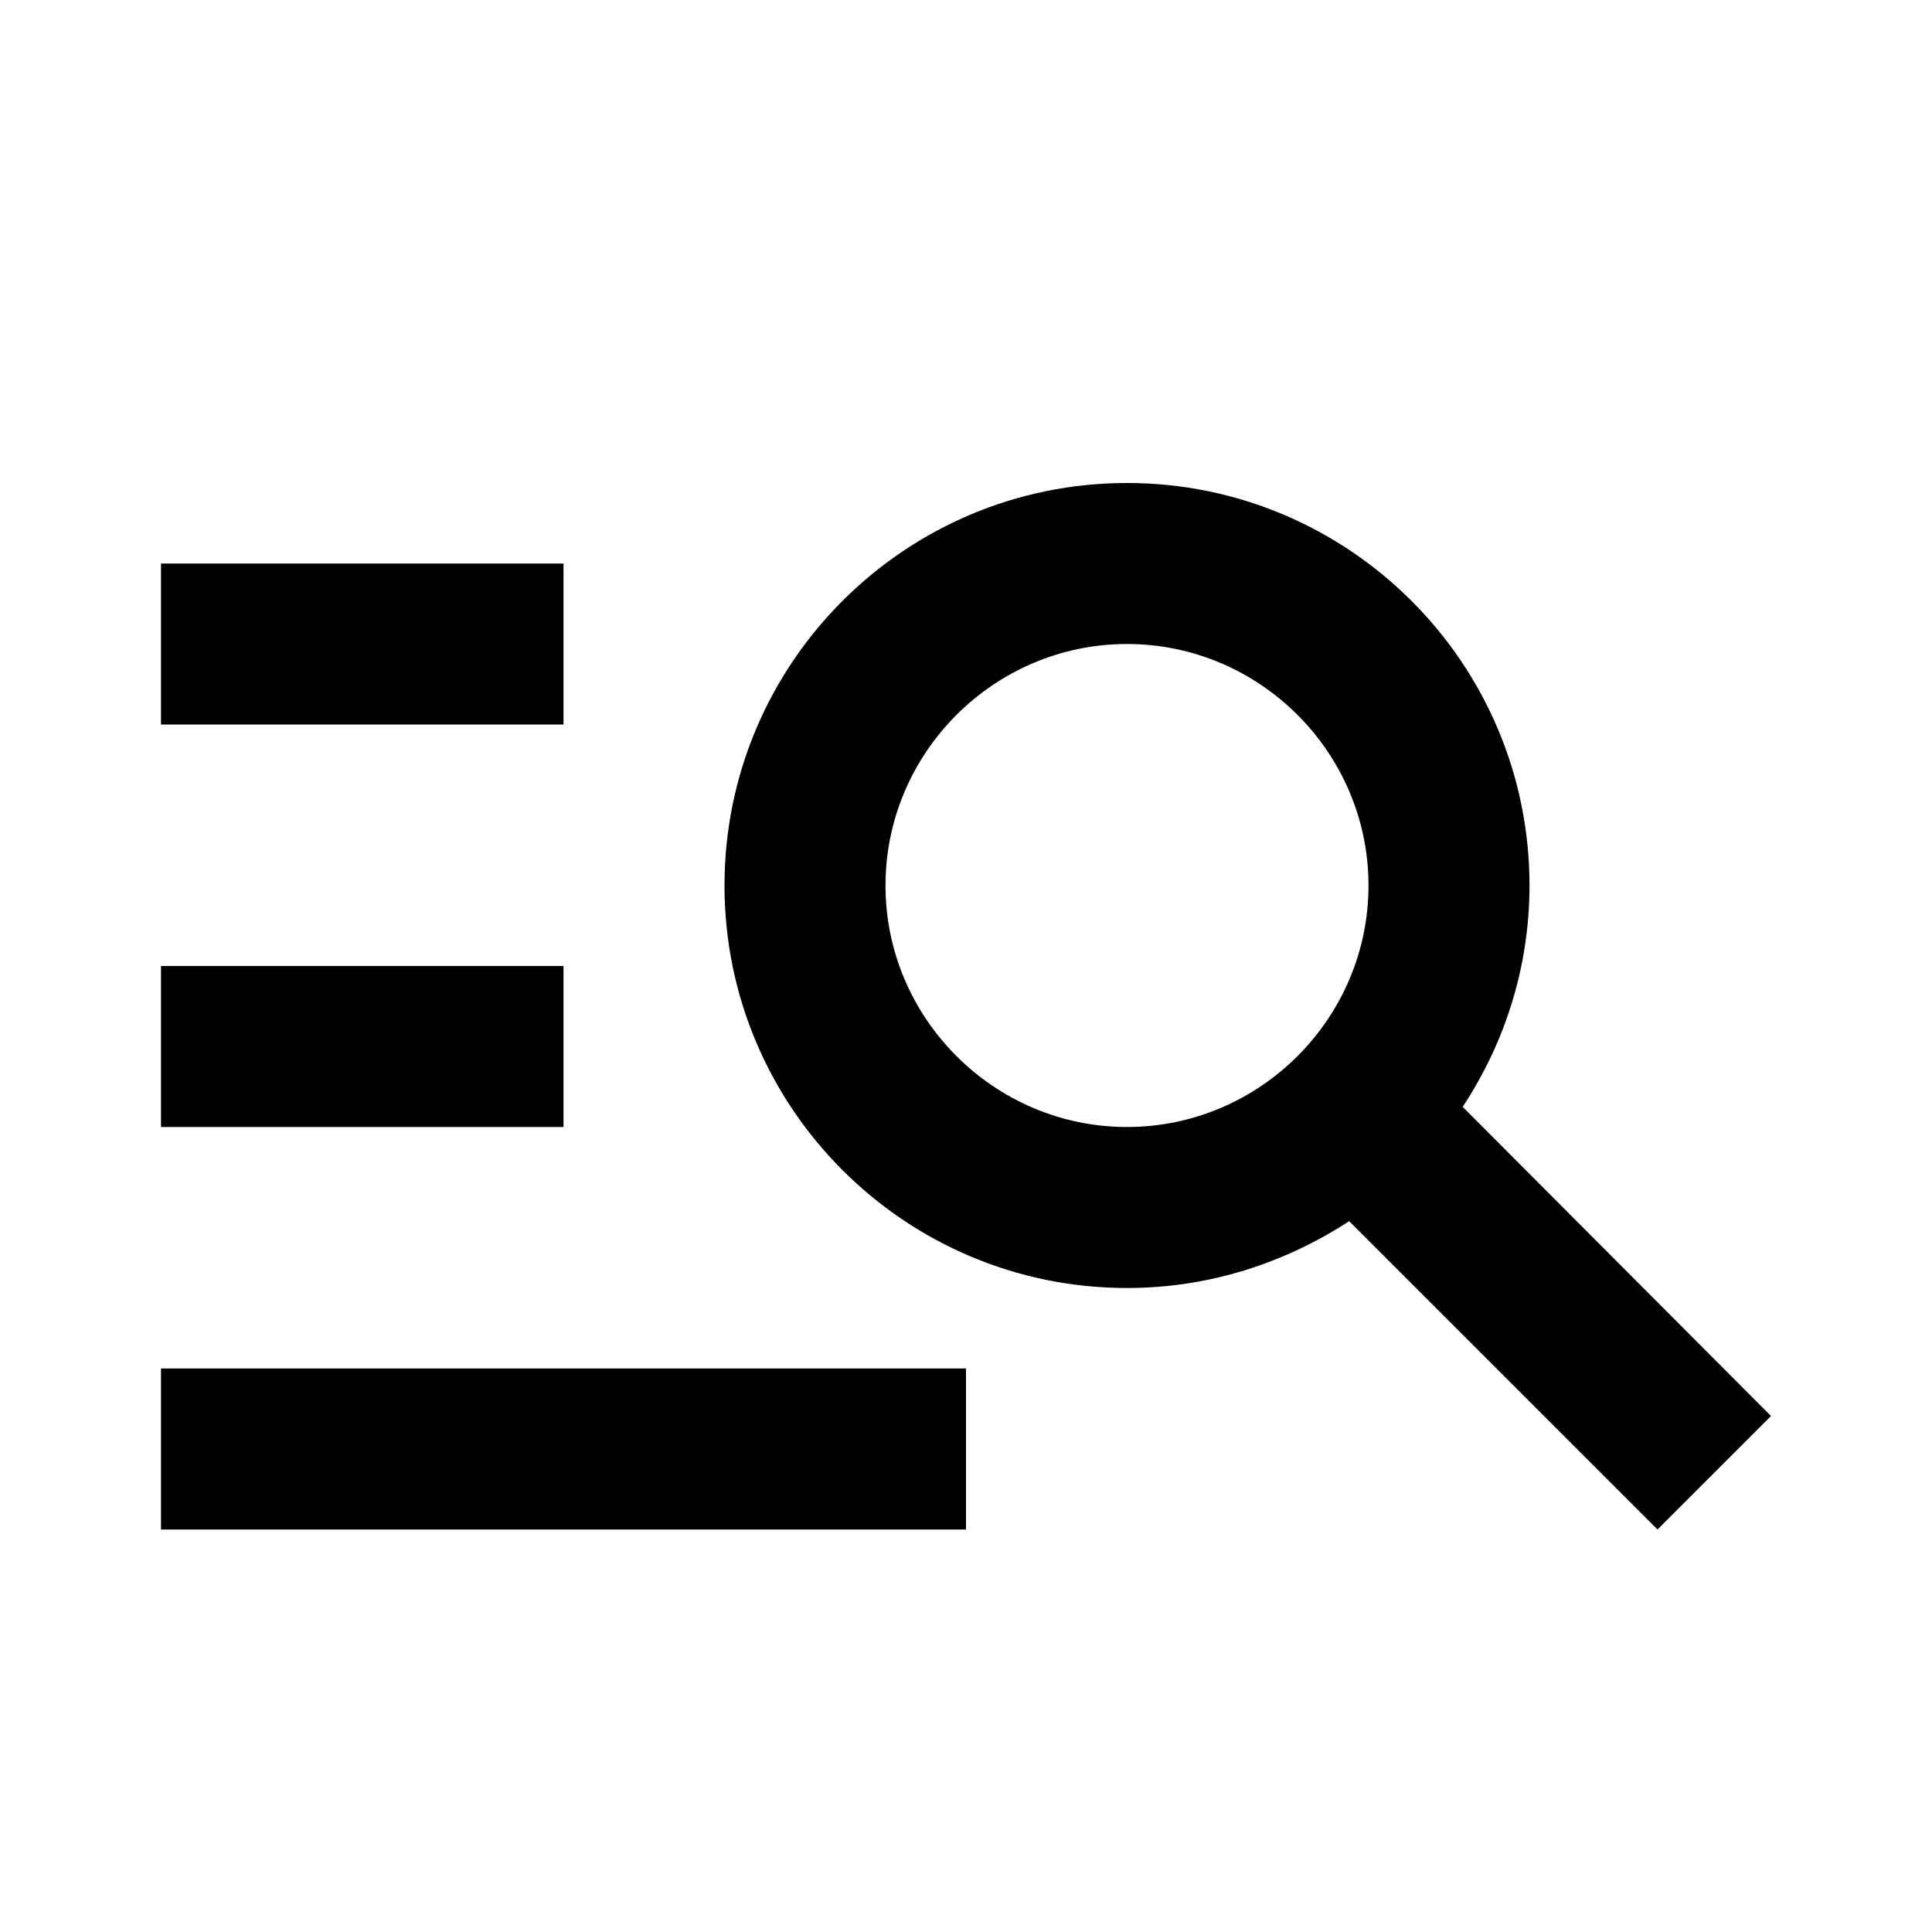
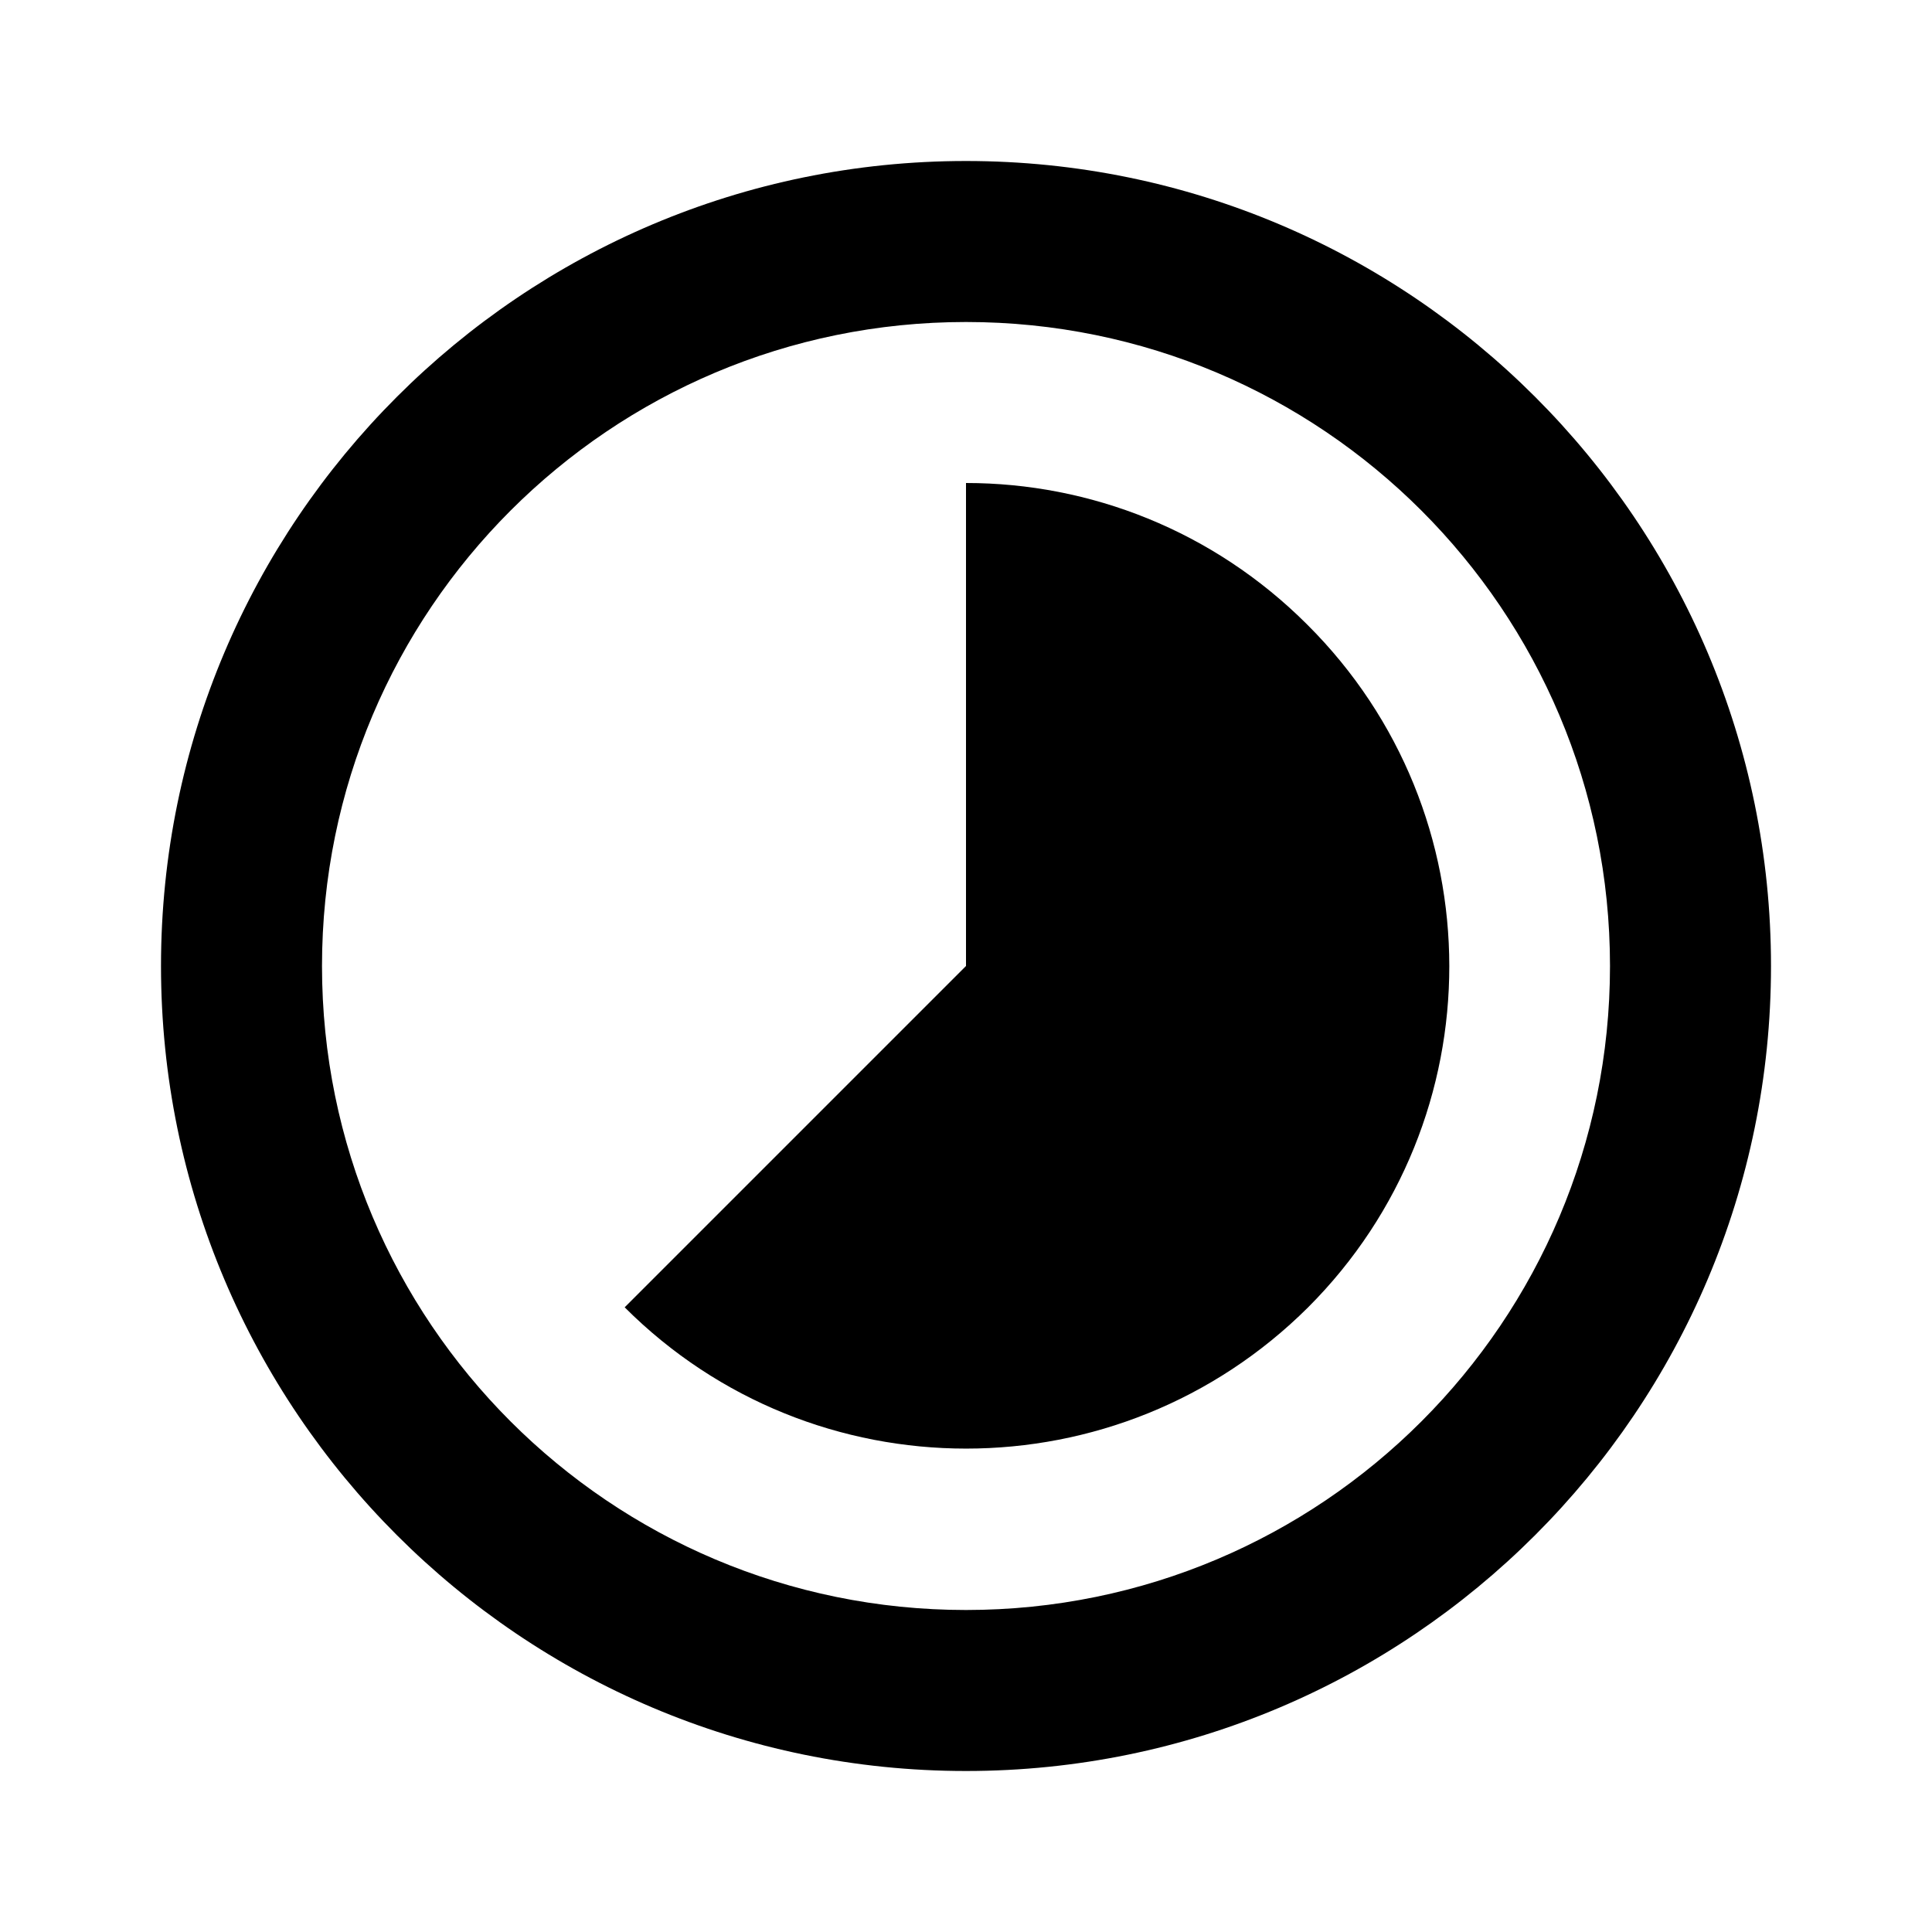
- <svg xmlns="http://www.w3.org/2000/svg" enable-background="new 0 0 24 24" height="24" viewBox="0 0 24 24" width="24">
-   <g>
-     <path d="M0,0h24v24H0V0z" fill="none" />
-   </g>
-   <g>
-     <path d="M7,9H2V7h5V9z M7,12H2v2h5V12z M20.59,19l-3.83-3.83C15.96,15.69,15.02,16,14,16c-2.76,0-5-2.24-5-5s2.24-5,5-5s5,2.24,5,5 c0,1.02-0.31,1.96-0.83,2.75L22,17.59L20.59,19z M17,11c0-1.65-1.35-3-3-3s-3,1.35-3,3s1.35,3,3,3S17,12.65,17,11z M2,19h10v-2H2 V19z" />
-   </g>
+ <svg xmlns="http://www.w3.org/2000/svg" height="24" viewBox="0 0 24 24" width="24">
+   <path d="M0 0h24v24H0z" fill="none" />
+   <path d="M16.24 7.76C15.07 6.59 13.54 6 12 6v6l-4.24 4.24c2.34 2.34 6.14 2.34 8.49 0 2.34-2.34 2.34-6.14-.01-8.48zM12 2C6.48 2 2 6.48 2 12s4.48 10 10 10 10-4.48 10-10S17.52 2 12 2zm0 18c-4.42 0-8-3.58-8-8s3.58-8 8-8 8 3.58 8 8-3.58 8-8 8z" />
</svg>
